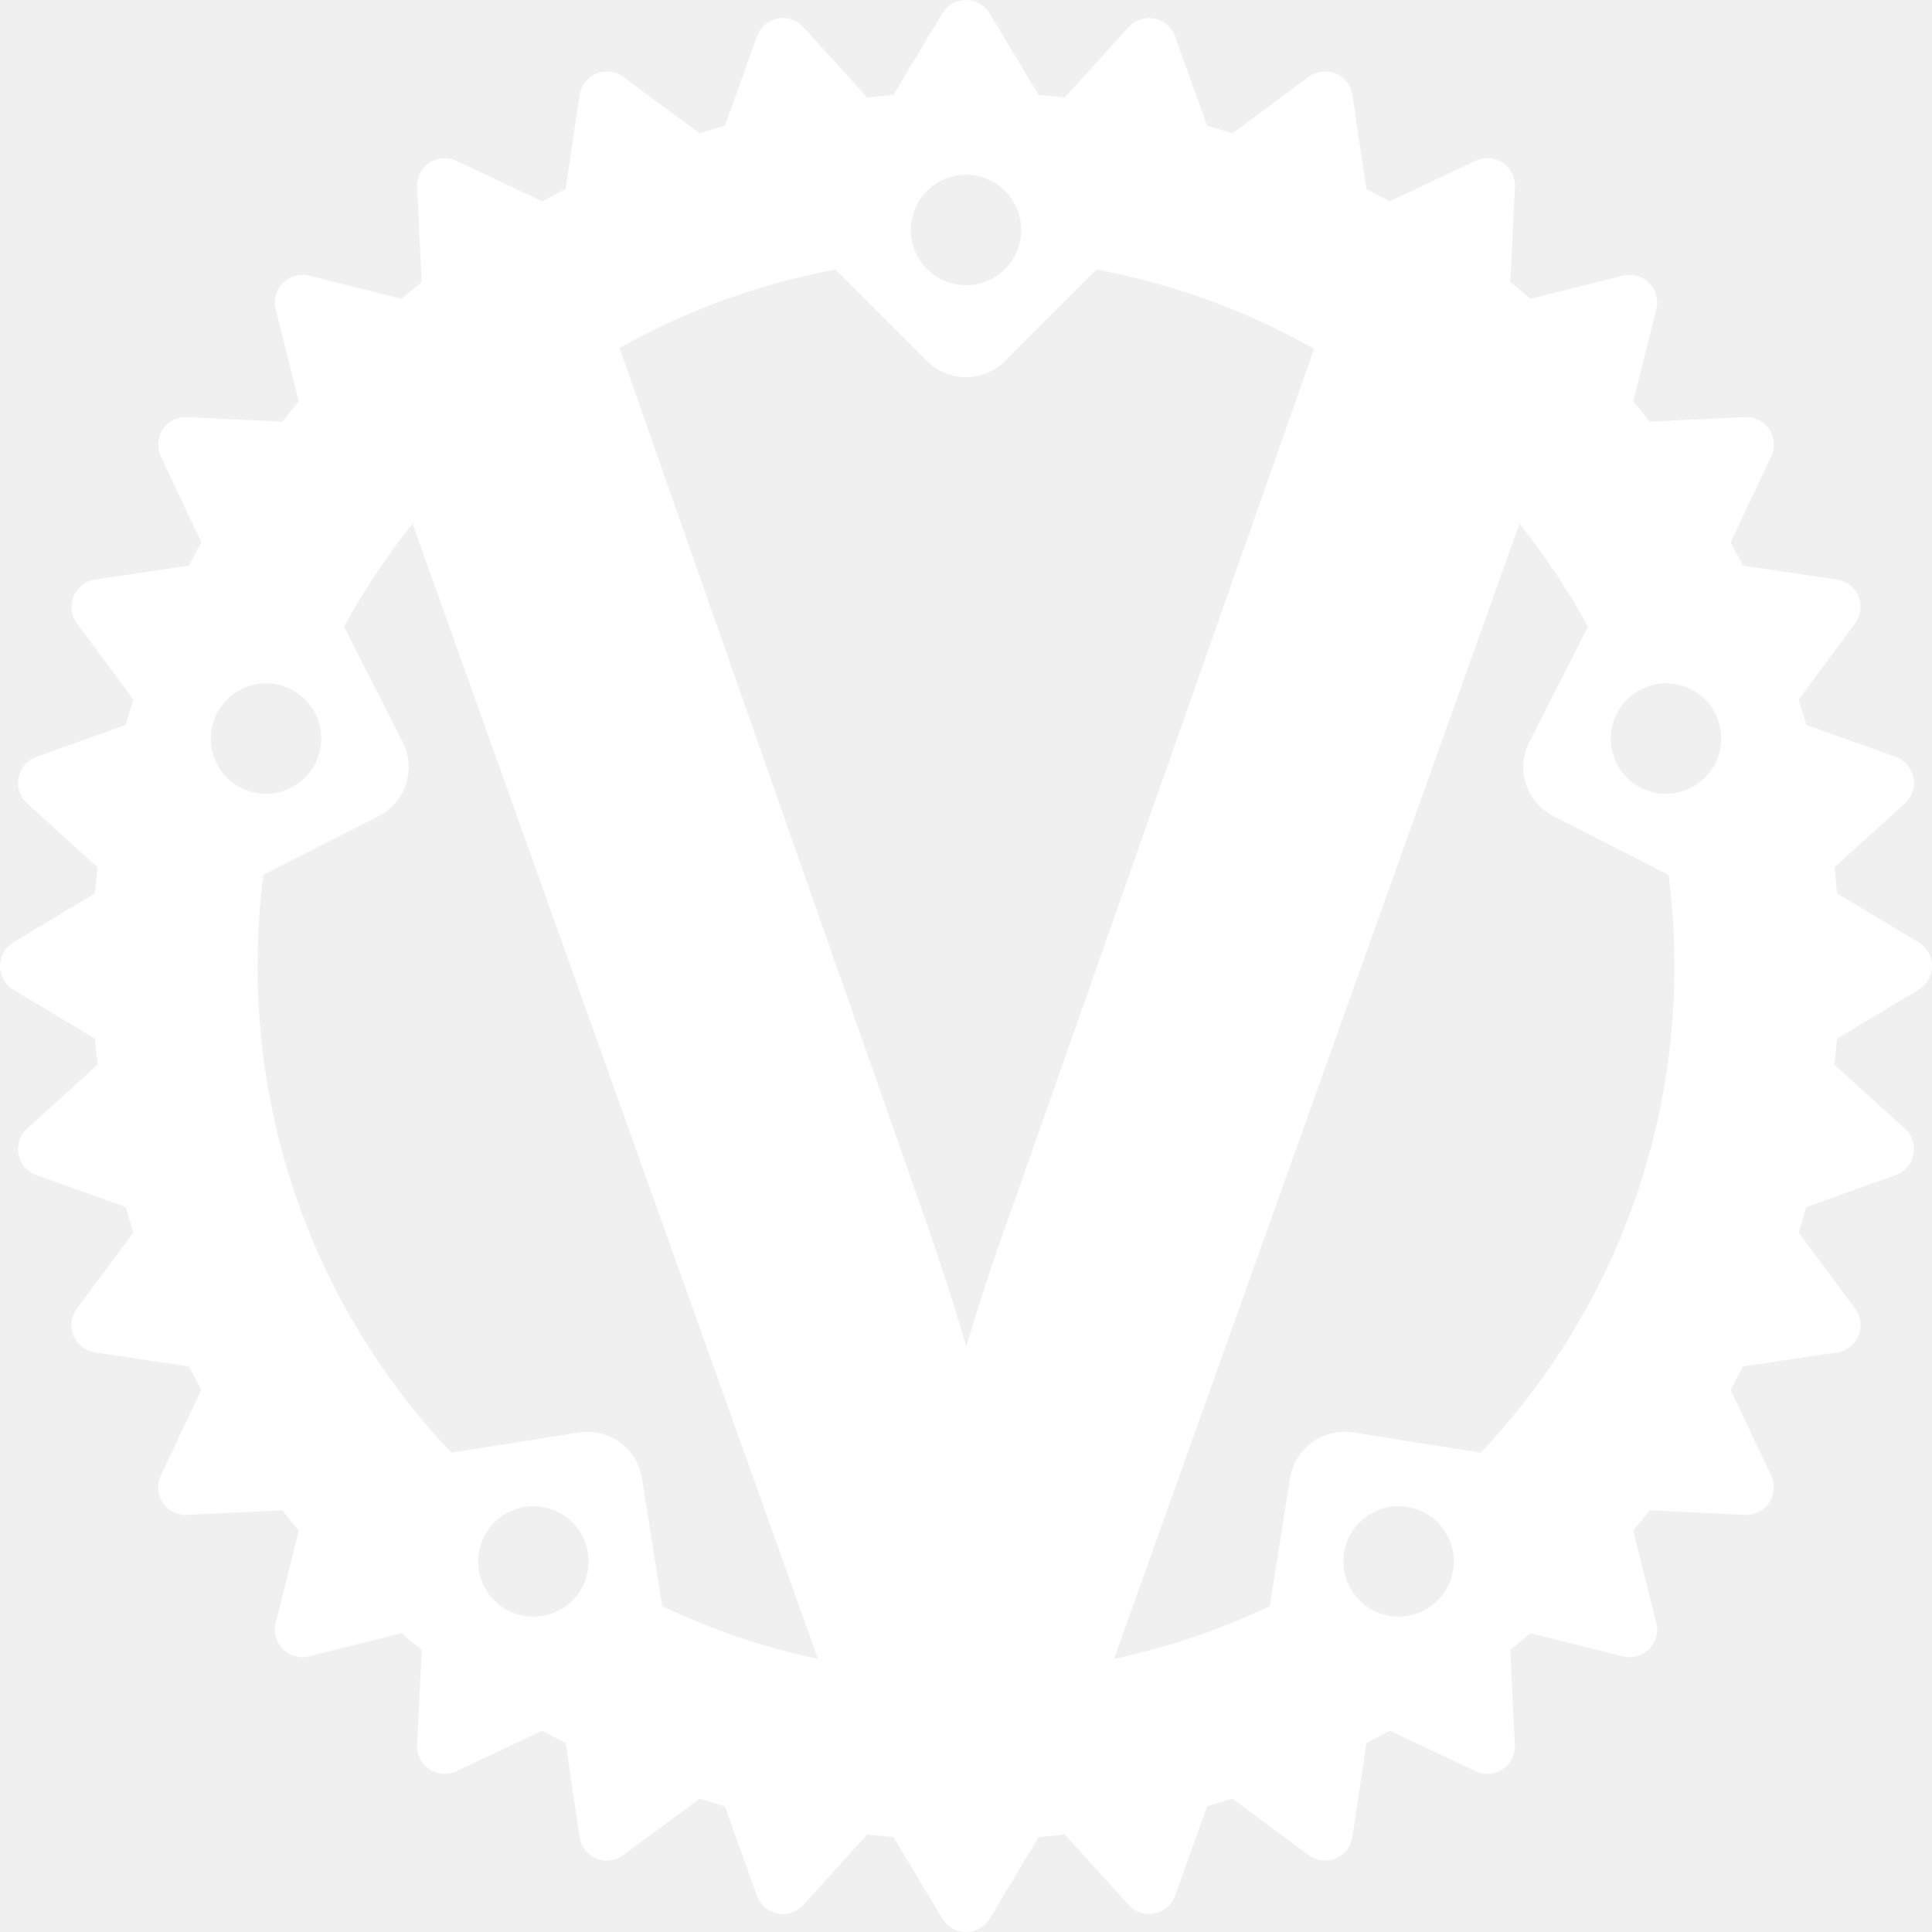
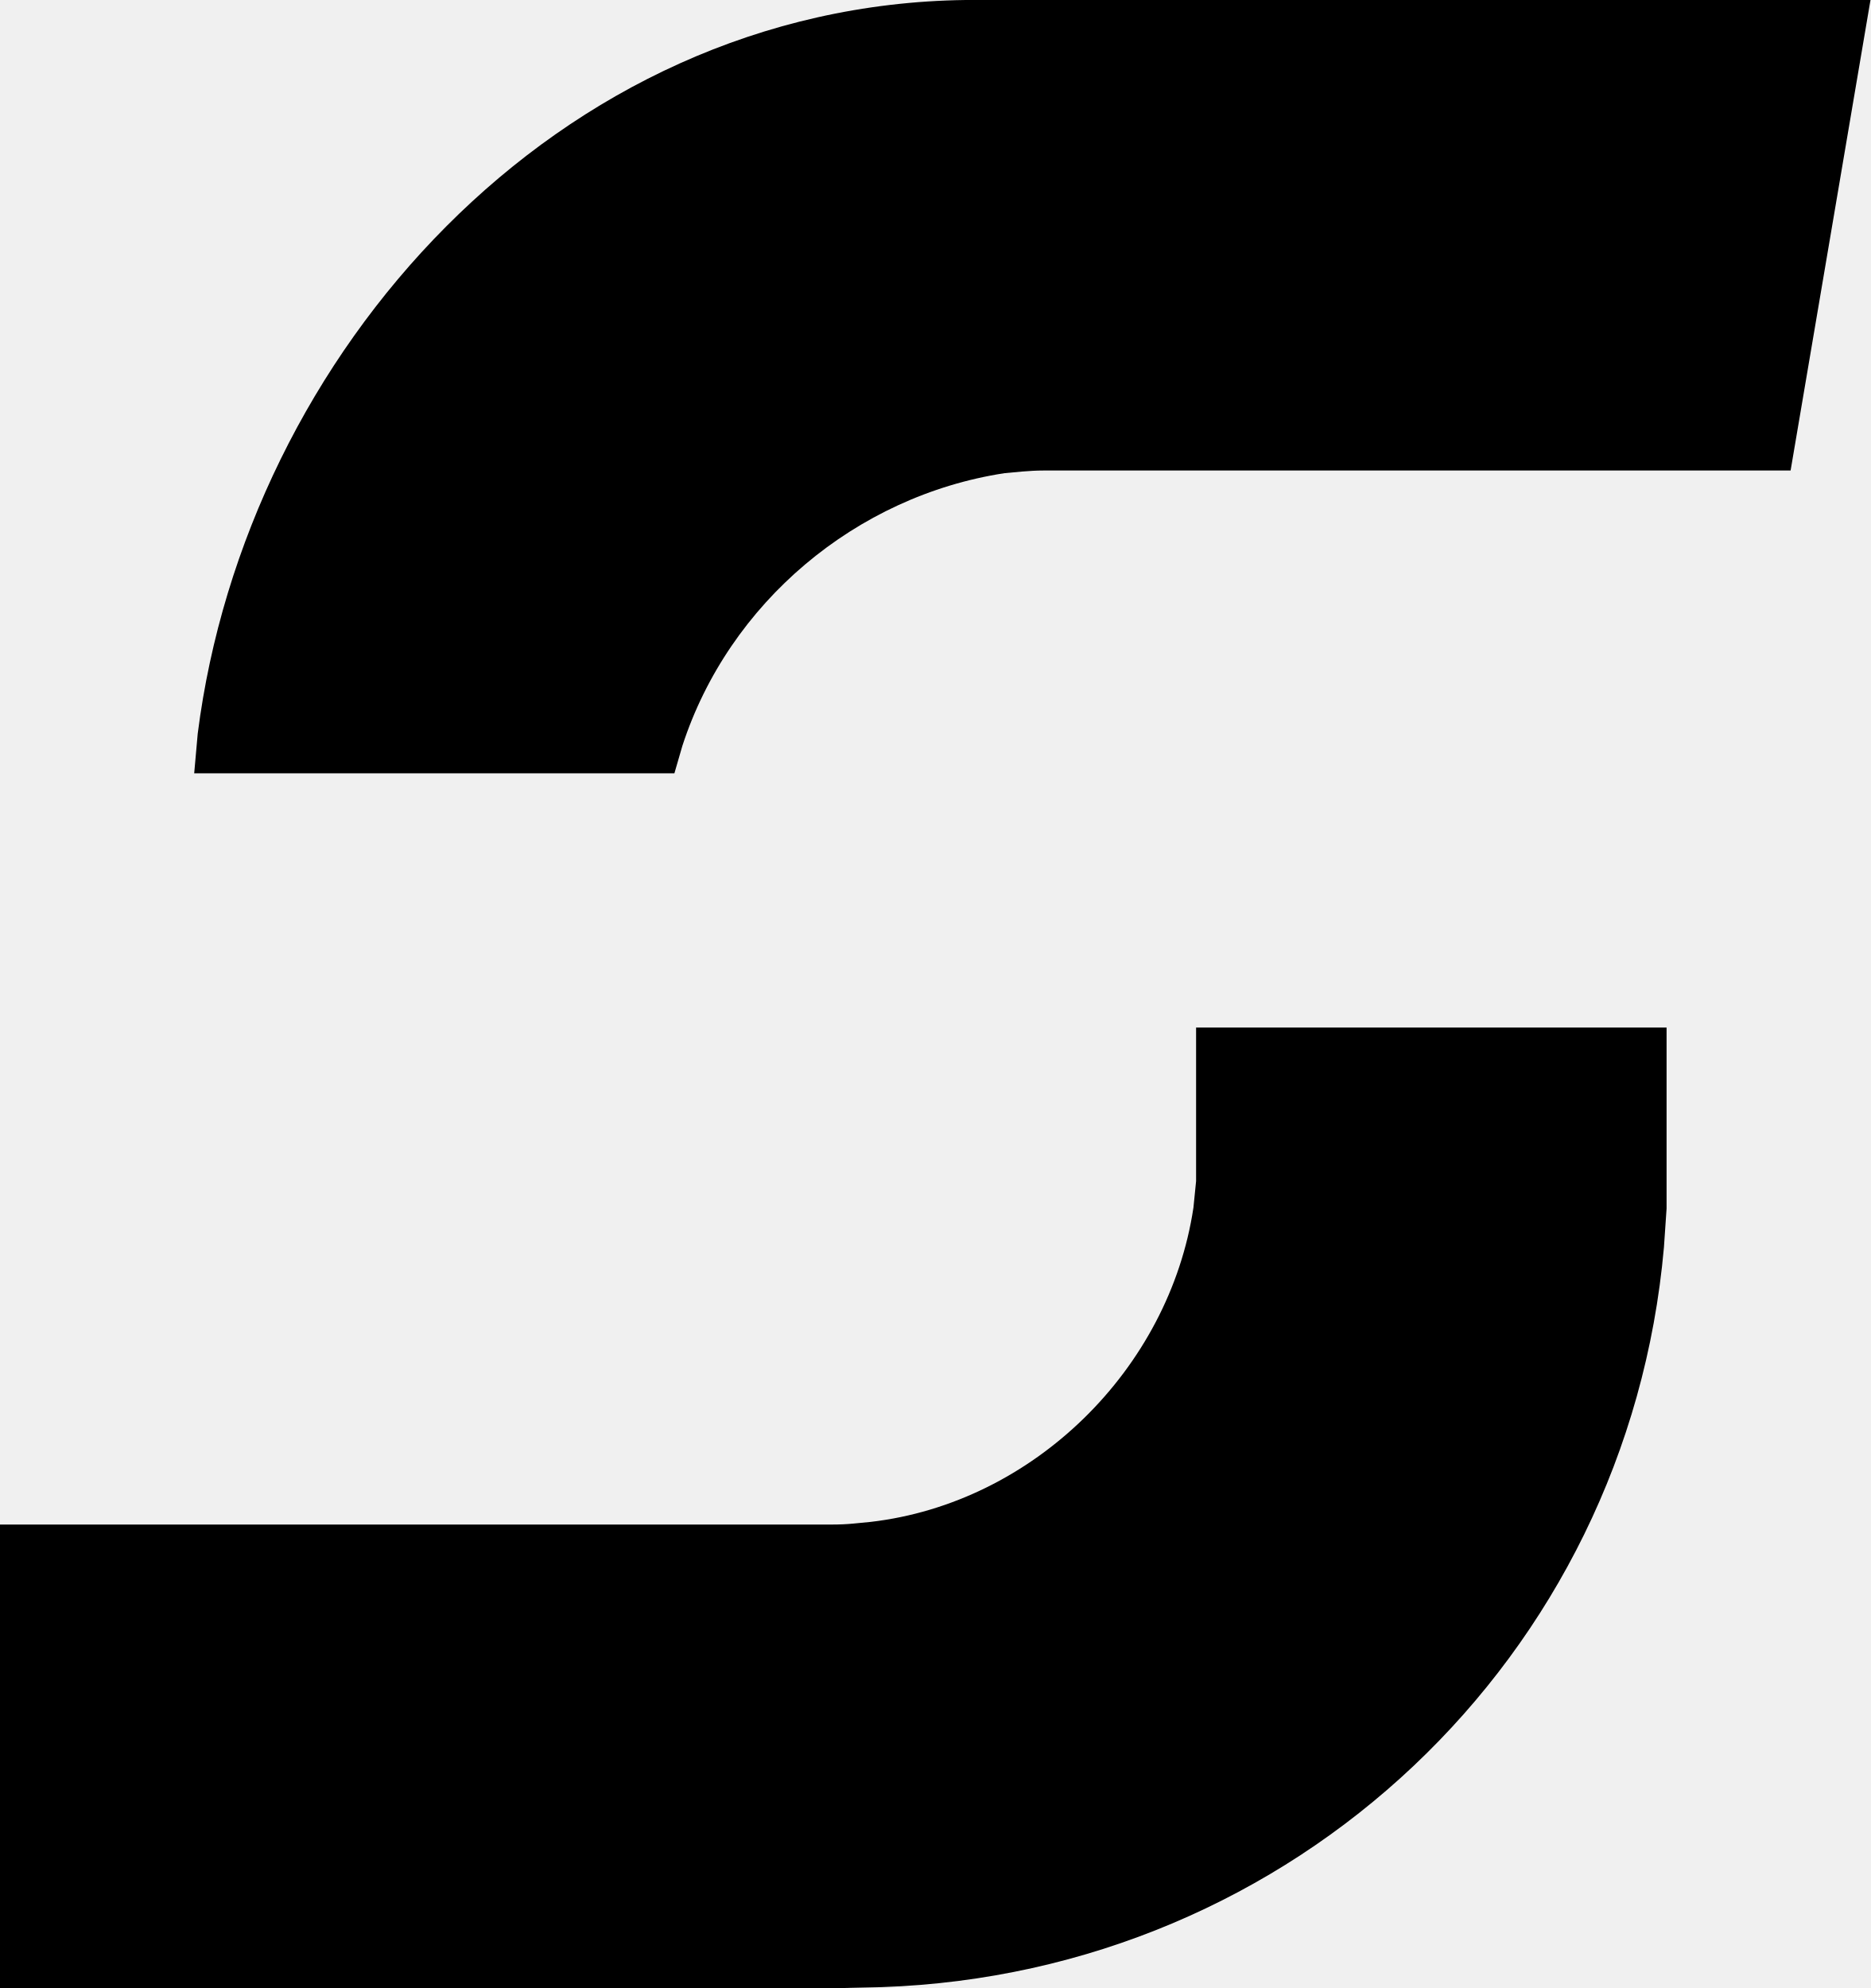
- <svg xmlns="http://www.w3.org/2000/svg" xmlns:xlink="http://www.w3.org/1999/xlink" version="1.1" viewBox="0 0 256 256" id="svg3917" width="256" height="256">
-   <defs id="defs3921" />
-   <g id="logo" transform="matrix(2.438102,0,0,2.438102,128,128)">
-     <g id="gear" mask="url(#holes)" stroke="#fff">
-       <path d="m-31.172-33.813 26.496 74.189h9.352l26.496-74.189h-9.767l-16.729 47.589q-1.662 4.572-2.805 8.624-1.143 3.948-1.87 7.585-.727-3.637-1.87-7.689-1.143-4.052-2.805-8.728l-16.625-47.381z" fill="#fff" stroke-width="4.512" id="path3819" />
-       <circle transform="scale(-1,1)" r="43" fill="none" stroke-width="9" id="circle3821" />
-       <g id="cogs" transform="scale(-1,1)">
-         <polygon id="cog" points="51 0 46 -3 46 3" fill="#fff" stroke="#fff" stroke-linejoin="round" stroke-width="3" />
-         <g fill="#fff" stroke="#fff" id="g3886">
-           <use transform="rotate(11.25)" xlink:href="#cog" id="use3824" />
-           <use transform="rotate(22.5)" xlink:href="#cog" id="use3826" />
-           <use transform="rotate(33.75)" xlink:href="#cog" id="use3828" />
-           <use transform="rotate(45)" xlink:href="#cog" id="use3830" />
-           <use transform="rotate(56.25)" xlink:href="#cog" id="use3832" />
-           <use transform="rotate(67.5)" xlink:href="#cog" id="use3834" />
-           <use transform="rotate(78.75)" xlink:href="#cog" id="use3836" />
-           <use transform="rotate(90)" xlink:href="#cog" id="use3838" />
-           <use transform="rotate(101.25)" xlink:href="#cog" id="use3840" />
-           <use transform="rotate(112.5)" xlink:href="#cog" id="use3842" />
-           <use transform="rotate(123.75)" xlink:href="#cog" id="use3844" />
-           <use transform="rotate(135)" xlink:href="#cog" id="use3846" />
-           <use transform="rotate(146.25)" xlink:href="#cog" id="use3848" />
-           <use transform="rotate(157.5)" xlink:href="#cog" id="use3850" />
-           <use transform="rotate(168.75)" xlink:href="#cog" id="use3852" />
-           <use transform="scale(-1)" xlink:href="#cog" id="use3854" />
-           <use transform="rotate(191.25)" xlink:href="#cog" id="use3856" />
-           <use transform="rotate(202.5)" xlink:href="#cog" id="use3858" />
-           <use transform="rotate(213.75)" xlink:href="#cog" id="use3860" />
-           <use transform="rotate(225)" xlink:href="#cog" id="use3862" />
-           <use transform="rotate(236.25)" xlink:href="#cog" id="use3864" />
-           <use transform="rotate(247.5)" xlink:href="#cog" id="use3866" />
-           <use transform="rotate(258.75)" xlink:href="#cog" id="use3868" />
-           <use transform="rotate(-90)" xlink:href="#cog" id="use3870" />
-           <use transform="rotate(-78.75)" xlink:href="#cog" id="use3872" />
-           <use transform="rotate(-67.5)" xlink:href="#cog" id="use3874" />
-           <use transform="rotate(-56.25)" xlink:href="#cog" id="use3876" />
-           <use transform="rotate(-45)" xlink:href="#cog" id="use3878" />
-           <use transform="rotate(-33.75)" xlink:href="#cog" id="use3880" />
-           <use transform="rotate(-22.5)" xlink:href="#cog" id="use3882" />
-           <use transform="rotate(-11.25)" xlink:href="#cog" id="use3884" />
-         </g>
-       </g>
-       <g id="mounts" transform="scale(-1,1)">
-         <polygon id="mount" points="0 -35 7 -42 -7 -42" fill="#fff" stroke="#fff" stroke-linejoin="round" stroke-width="6" />
-         <g fill="#fff" stroke="#fff" id="g3898">
-           <use transform="rotate(72)" xlink:href="#mount" id="use3890" />
-           <use transform="rotate(144)" xlink:href="#mount" id="use3892" />
-           <use transform="rotate(216)" xlink:href="#mount" id="use3894" />
-           <use transform="rotate(-72)" xlink:href="#mount" id="use3896" />
-         </g>
-       </g>
-     </g>
-     <mask id="holes">
-       <rect x="-60" y="-60" width="120" height="120" fill="#fff" id="rect3902" />
-       <circle id="hole" cy="-40" r="3" />
-       <use transform="rotate(72)" xlink:href="#hole" id="use3905" />
-       <use transform="rotate(144)" xlink:href="#hole" id="use3907" />
-       <use transform="rotate(216)" xlink:href="#hole" id="use3909" />
-       <use transform="rotate(-72)" xlink:href="#hole" id="use3911" />
-     </mask>
-   </g>
+ <svg xmlns="http://www.w3.org/2000/svg" id="Layer_1" viewBox="0 0 127.14 135.12">
+   <defs>
+     <style>.cls-1{fill:#000;stroke-width:0px;}</style>
+   </defs>
+   <path class="cls-1" d="M113.28,82.14l-.18,2.64c-2.47,27.91-25.19,49.32-53.16,50.28l-2.64.06H0v-31.5h56.55c.5,0,1-.02,1.5-.07l1.13-.11c11.04-1.28,20.29-10.37,21.94-21.36l.18-1.8v-10.44h31.98v12.3" />
+   <path class="cls-1" d="M70.93,31.98h50.78L127.14,0h-61.5C37.83.35,16.72,24.04,13.44,49.86l-.24,2.7h32.64l.54-1.86c3.16-9.73,11.8-16.99,21.9-18.54l1.19-.11c.48-.04.97-.07,1.45-.07" />
</svg>
